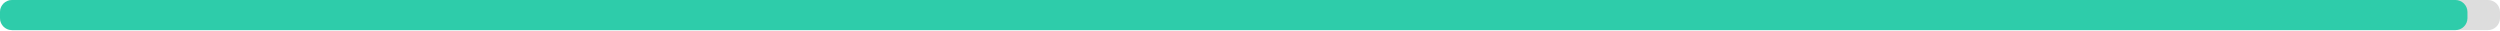
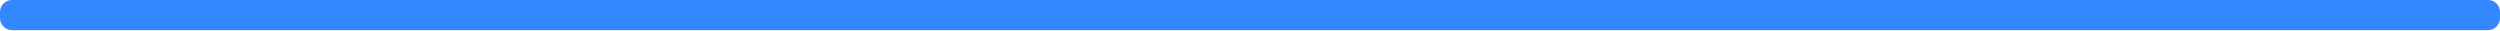
<svg xmlns="http://www.w3.org/2000/svg" width="830" height="10">
  <g>
    <rect style="fill: #ddd;" height="10" width="830" rx="4" y="0" x="0" />
-     <rect style="fill: #2eccaa;" height="10" width="819.2" rx="4" y="0" x="0" />
+     <rect style="fill: #3388ff;" height="10" width="830" rx="4" y="0" x="0" />
  </g>
</svg>
